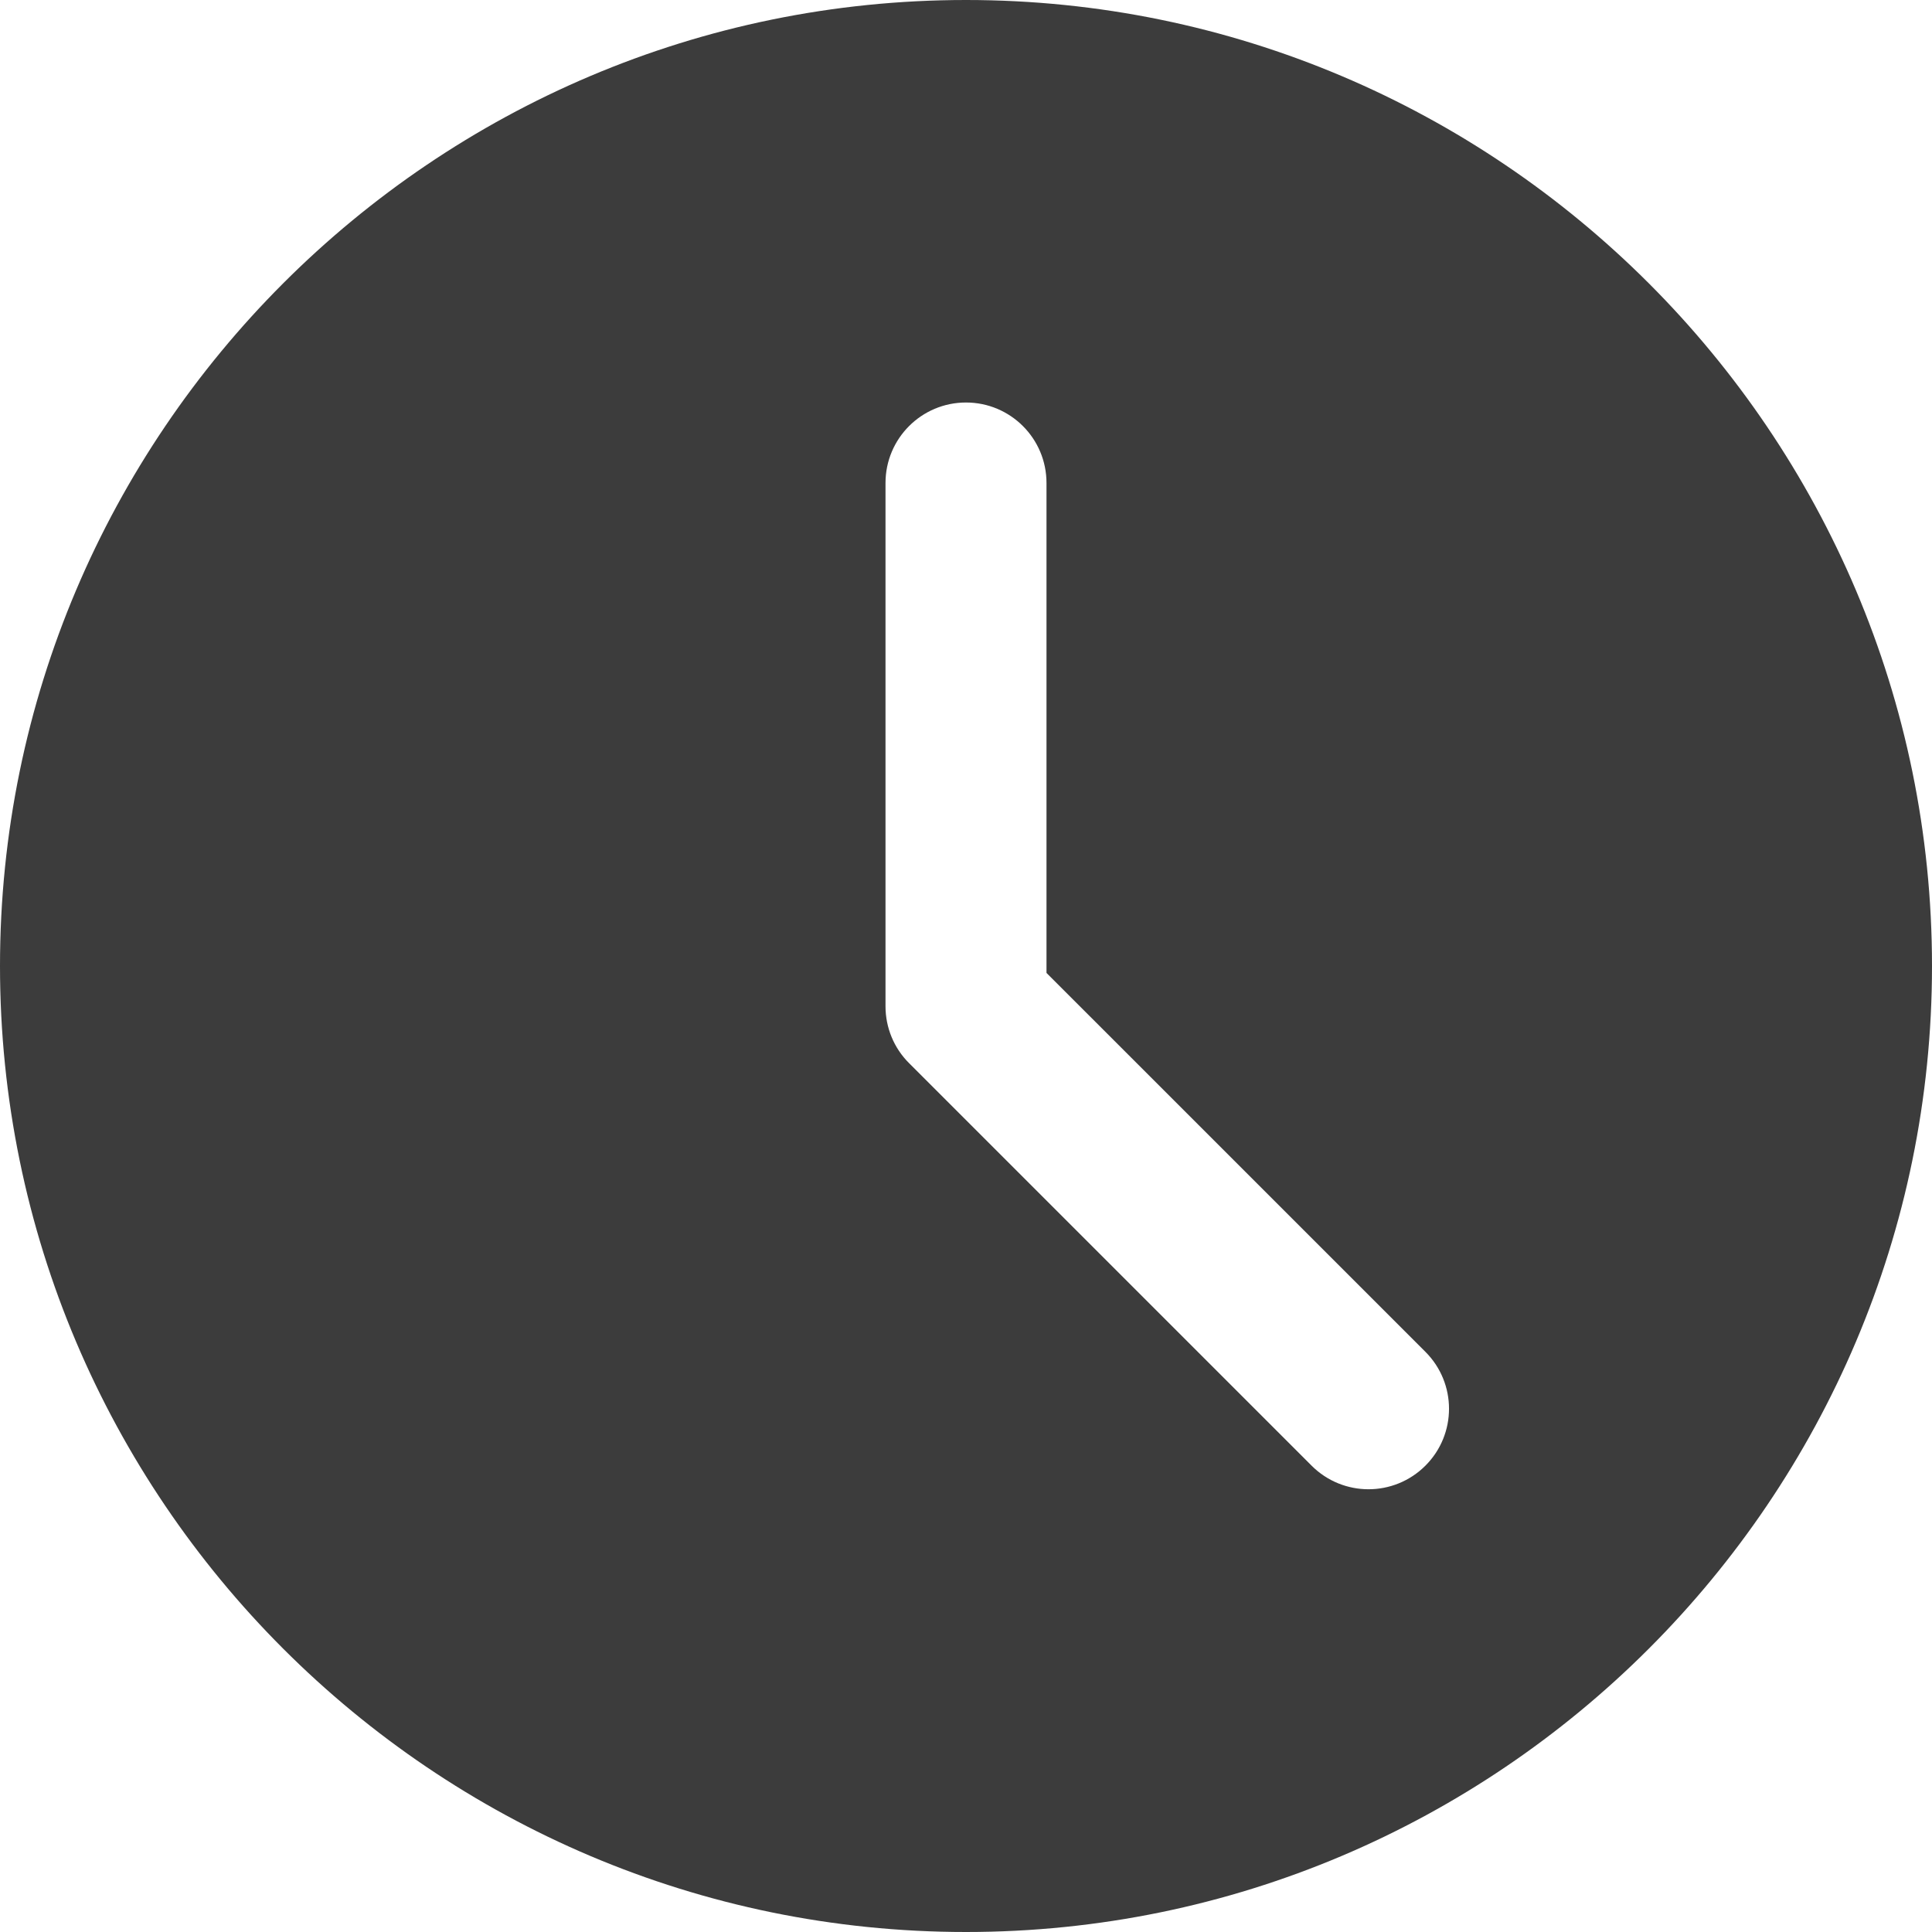
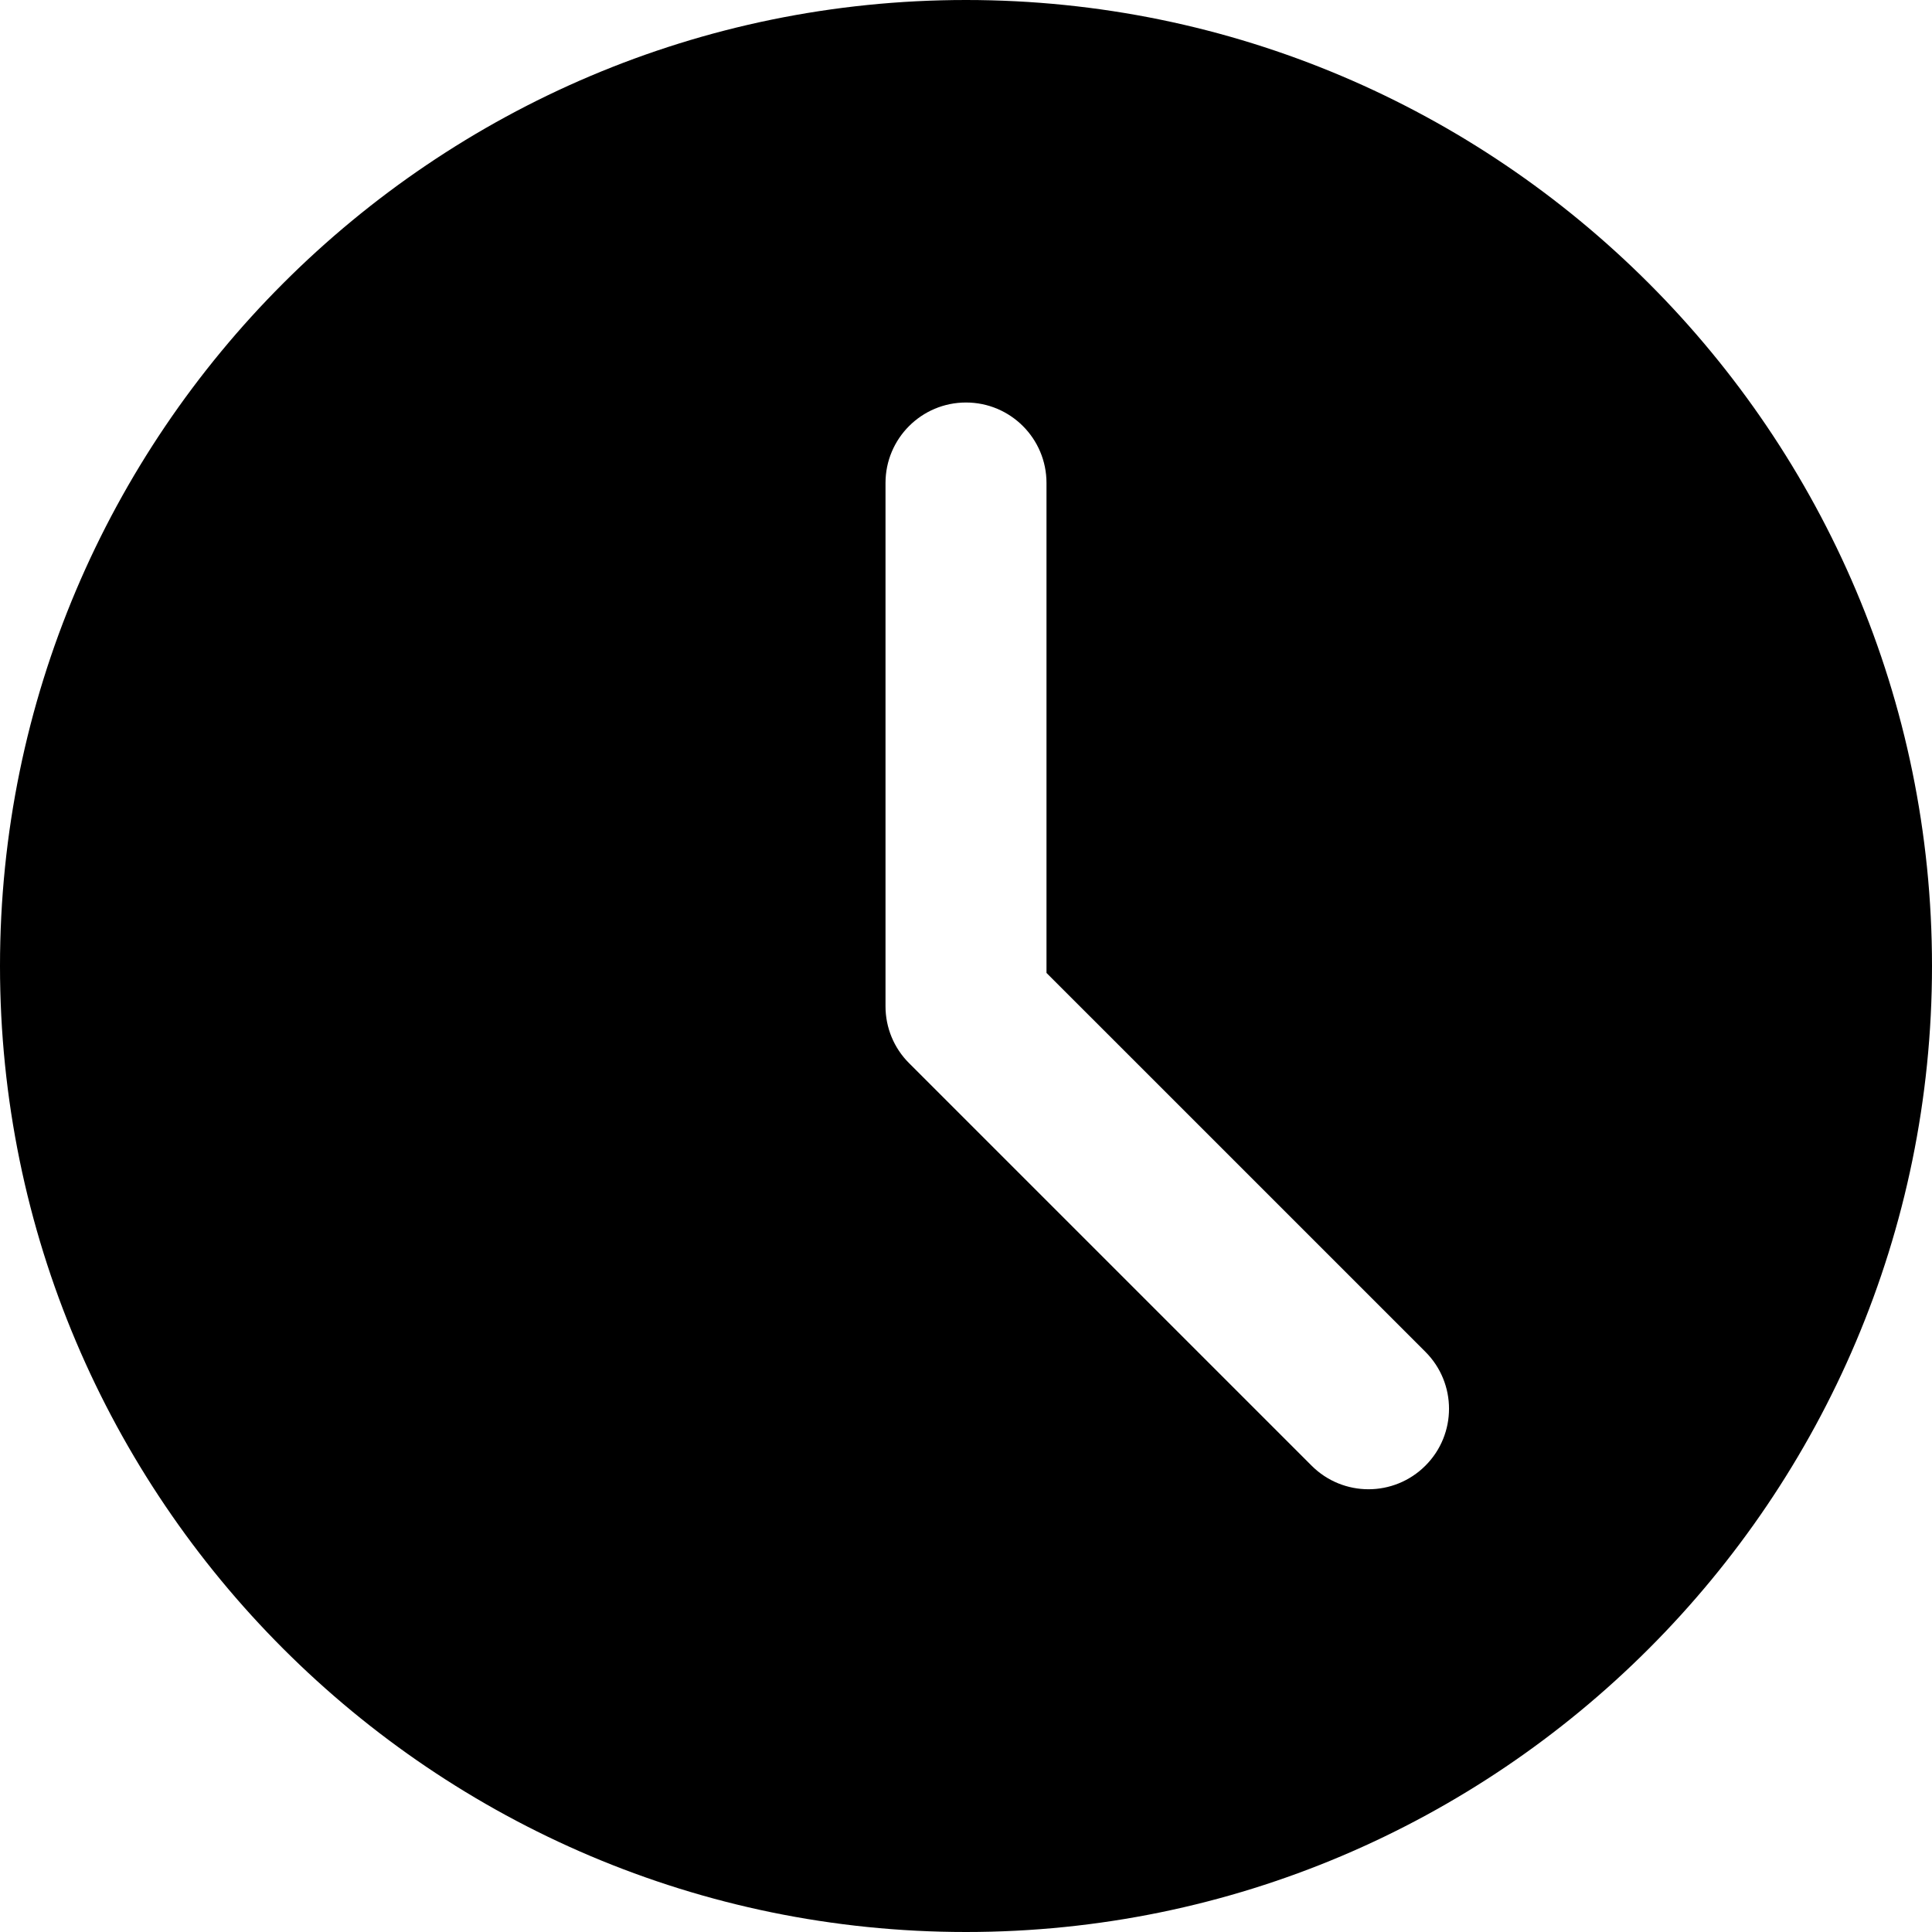
<svg xmlns="http://www.w3.org/2000/svg" height="512pt" viewBox="0 0 512 512" width="512pt" version="1.1" id="svg4">
  <defs id="defs8" />
-   <g id="g818">
-     <path style="fill:#3c3c3c;fill-opacity:1" id="path2" d="m256 0c-141.164 0-256 114.836-256 256s114.836 256 256 256 256-114.836 256-256-114.836-256-256-256zm121.75 388.414c-4.16 4.16-9.621 6.254-15.082 6.254-5.461 0-10.926-2.094-15.082-6.254l-106.668-106.664c-4.012-3.988-6.25-9.41-6.25-15.082v-138.668c0-11.797 9.555-21.332 21.332-21.332s21.332 9.535 21.332 21.332v129.836l100.418 100.414c8.34 8.344 8.34 21.824 0 30.164zm0 0" />
+   <g id="g818" style="fill:#000000">
+     <path style="fill:#000000;fill-opacity:1" id="path2" d="m256 0c-141.164 0-256 114.836-256 256s114.836 256 256 256 256-114.836 256-256-114.836-256-256-256zm121.75 388.414c-4.16 4.16-9.621 6.254-15.082 6.254-5.461 0-10.926-2.094-15.082-6.254l-106.668-106.664c-4.012-3.988-6.25-9.41-6.25-15.082v-138.668c0-11.797 9.555-21.332 21.332-21.332s21.332 9.535 21.332 21.332v129.836l100.418 100.414c8.34 8.344 8.34 21.824 0 30.164zm0 0" />
  </g>
</svg>
